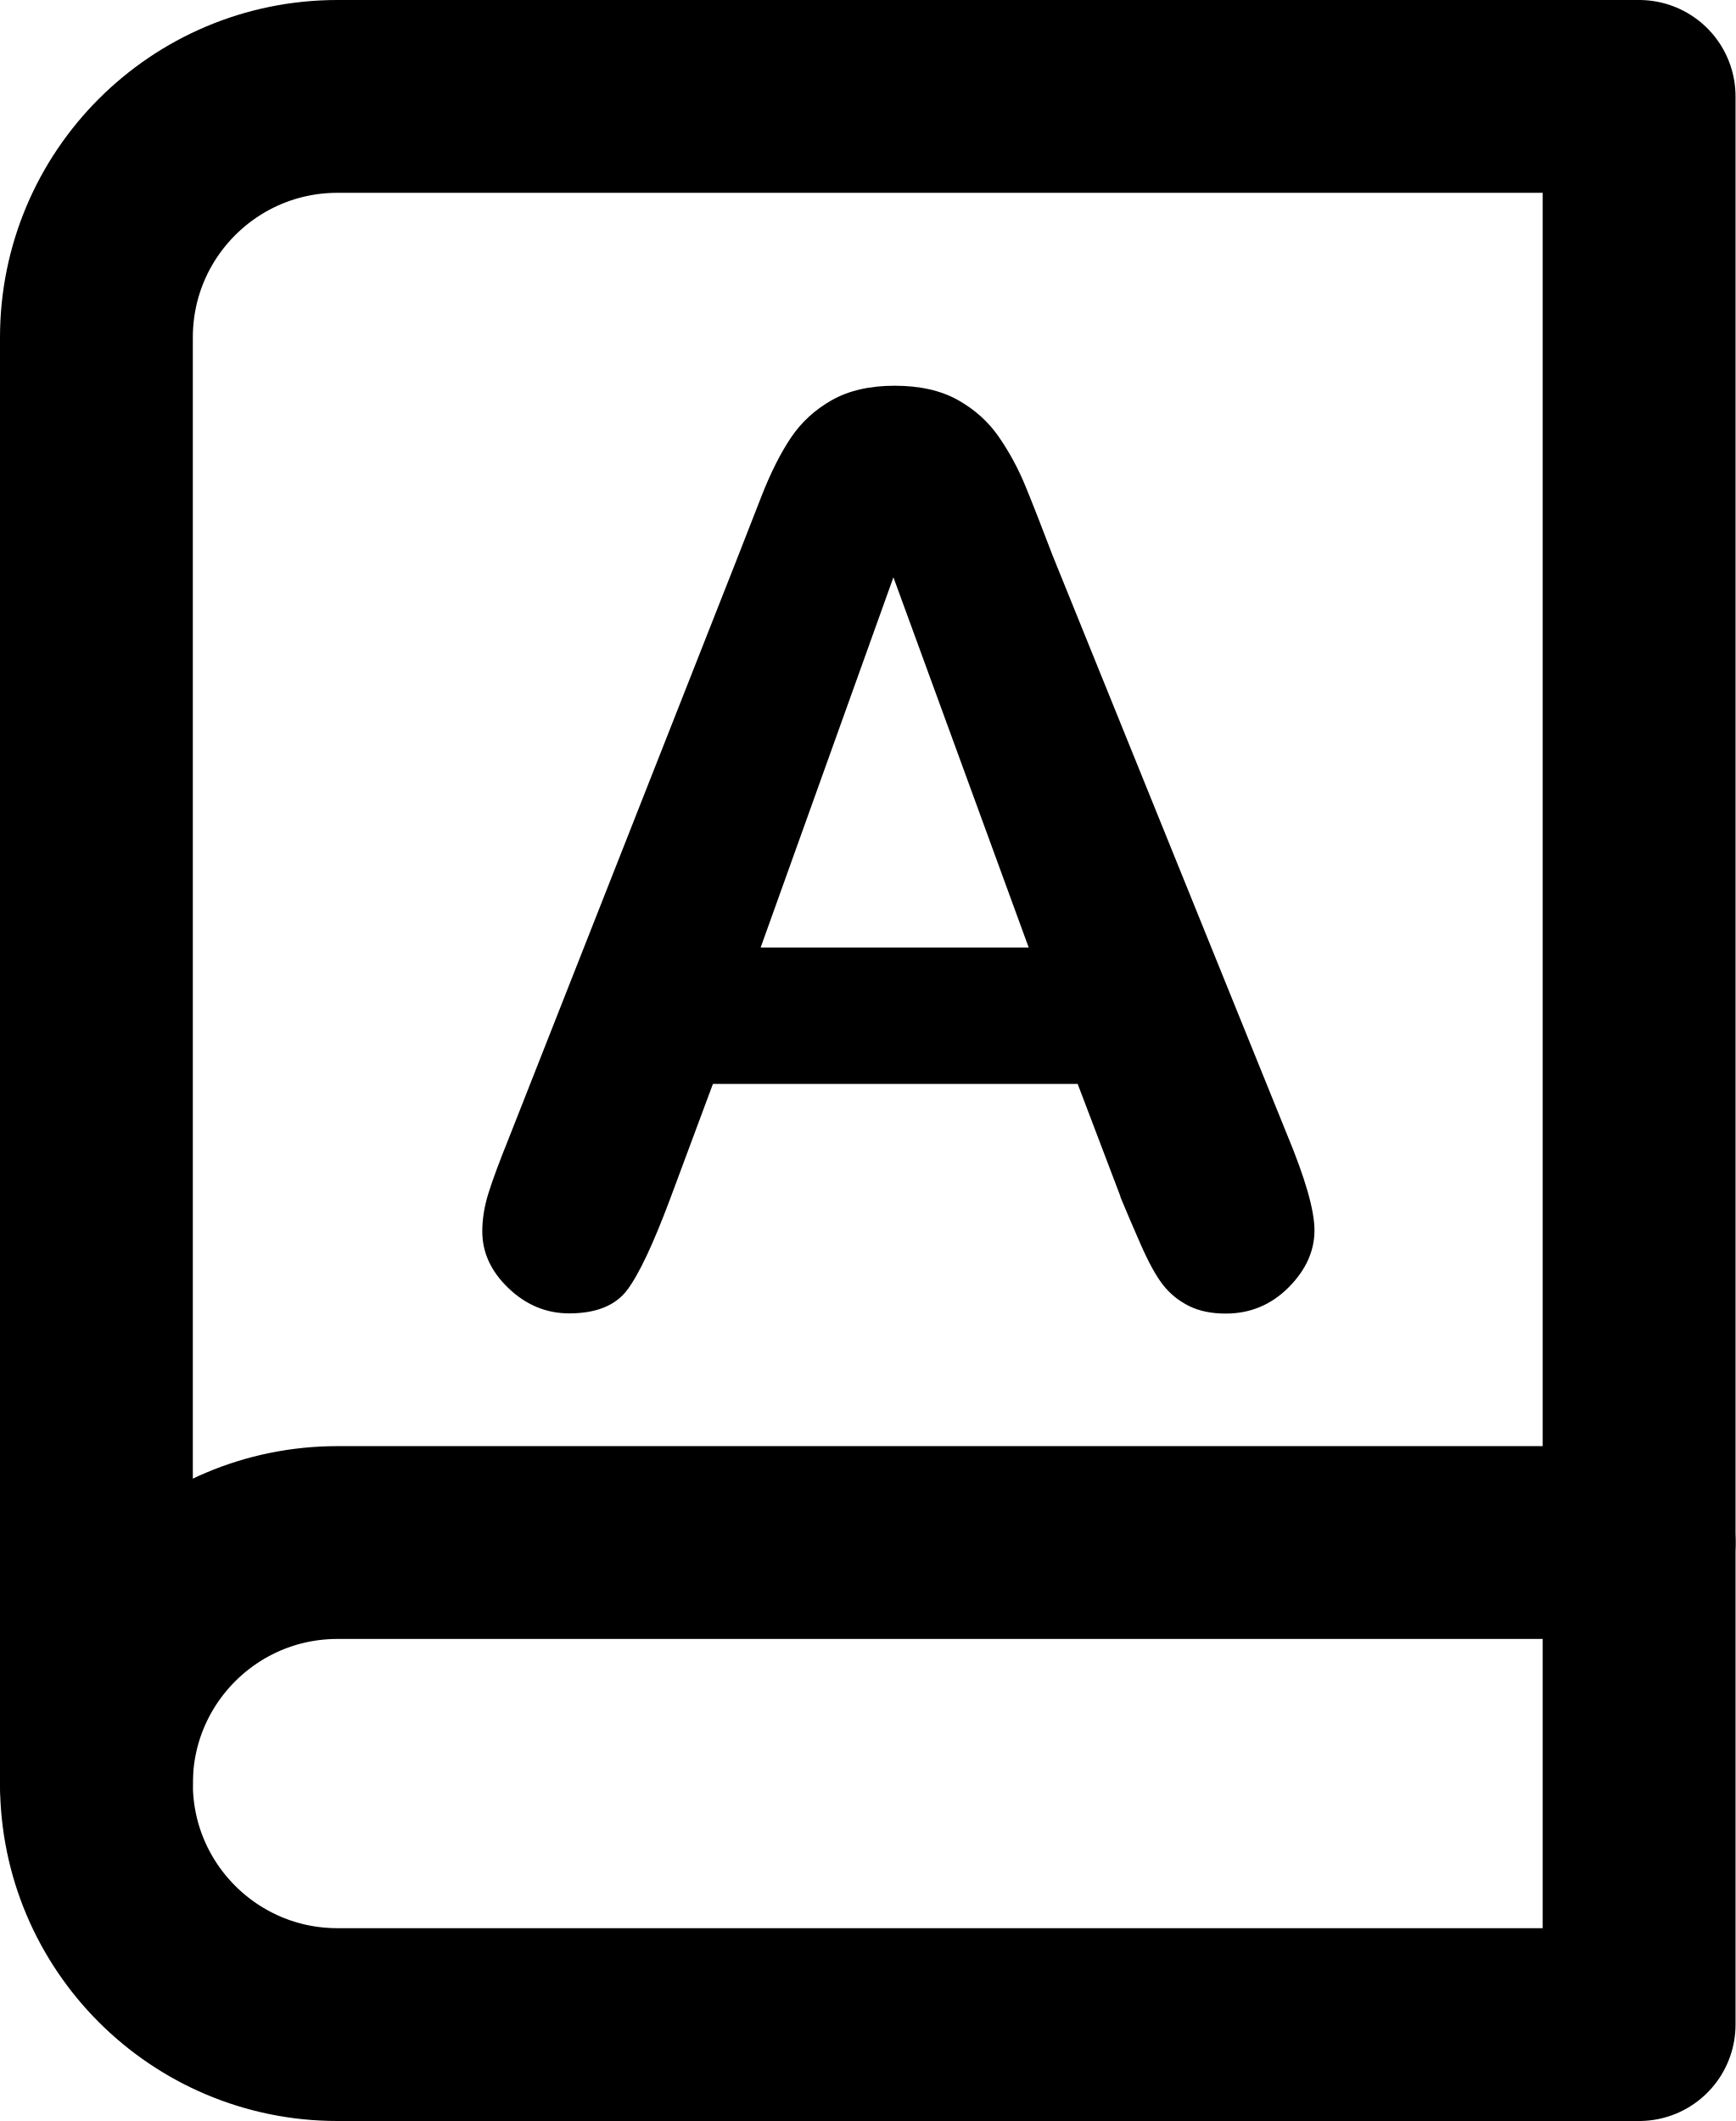
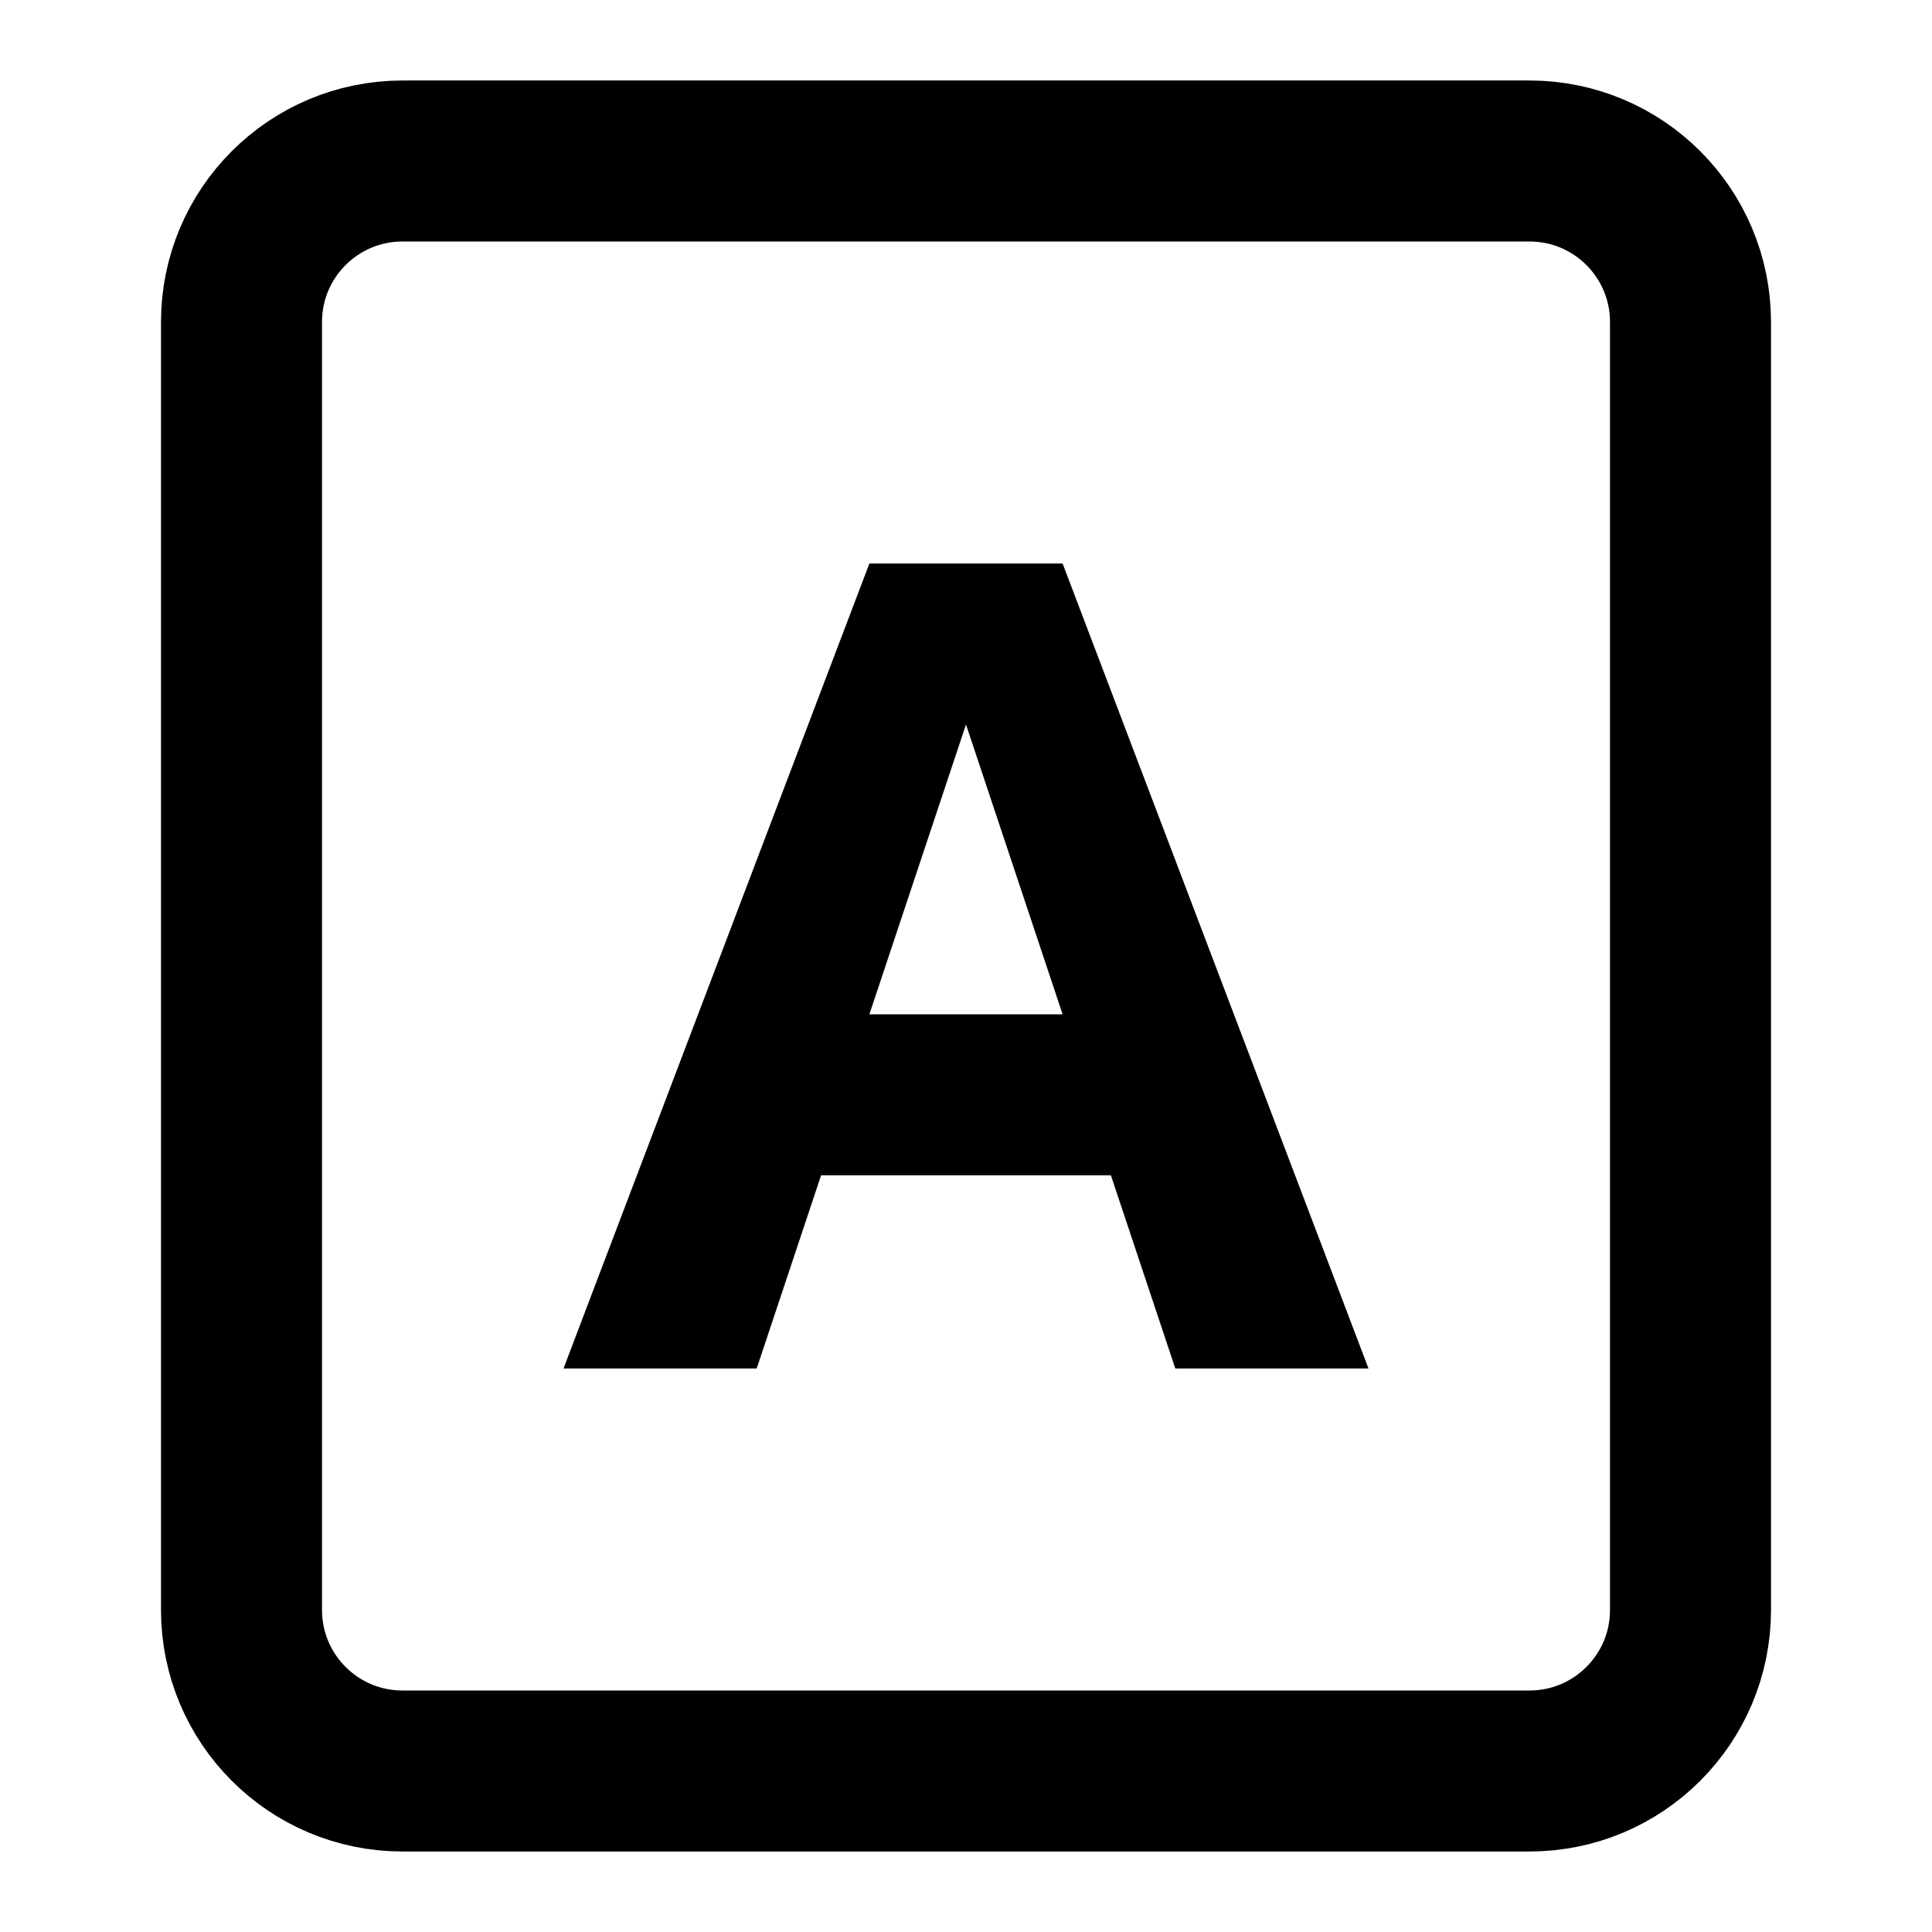
- <svg xmlns="http://www.w3.org/2000/svg" fill="none" height="22" viewBox="0 0 18 22" width="18">
-   <g transform="translate(1 1)">
-     <path d="m0 17.5c0-1.381 1.119-2.5 2.5-2.5h13.5" stroke="#000" stroke-linecap="round" stroke-linejoin="round" stroke-width="2" />
-     <path d="m2.5 0h13.5v20h-13.5c-1.381 0-2.5-1.119-2.5-2.5v-15c0-1.381 1.119-2.5 2.5-2.5z" stroke="#000" stroke-linecap="round" stroke-linejoin="round" stroke-width="2" />
-     <path d="m10.621 11.411-.444-1.168h-3.783l-.444 1.193c-.174.465-.322.78-.444.943s-.324.244-.603.244c-.237 0-.446-.087-.628-.26-.182-.174-.273-.37-.273-.59 0-.127.021-.258.063-.394.042-.135.112-.324.209-.565l2.38-6.043c.068-.174.149-.382.244-.625s.197-.445.305-.606c.108-.161.25-.291.425-.39.176-.099.392-.149.651-.149.262 0 .481.05.657.149.176.099.317.227.425.384.108.157.199.325.273.505s.168.42.282.72l2.431 6.005c.19.457.286.789.286.997 0 .216-.09.414-.27.594-.18.18-.397.27-.651.27-.148 0-.275-.026-.381-.079s-.195-.125-.267-.216c-.072-.091-.149-.231-.232-.419-.083-.188-.153-.354-.213-.498zm-3.732-2.583h2.78l-1.403-3.84z" fill="#000" />
-   </g>
+ <svg xmlns="http://www.w3.org/2000/svg" width="24" height="24" viewBox="0 0 24 24" fill="none">
+   <rect x="3" y="2" width="18" height="20" rx="2" stroke="#000" stroke-width="2" />
+   <path d="M7 17 10.8 7h2.4L17 17h-2.4l-.8-2.4h-3.6L9.4 17Zm3.8-4.4h2.4L12 9Z" fill="#000" />
</svg>
